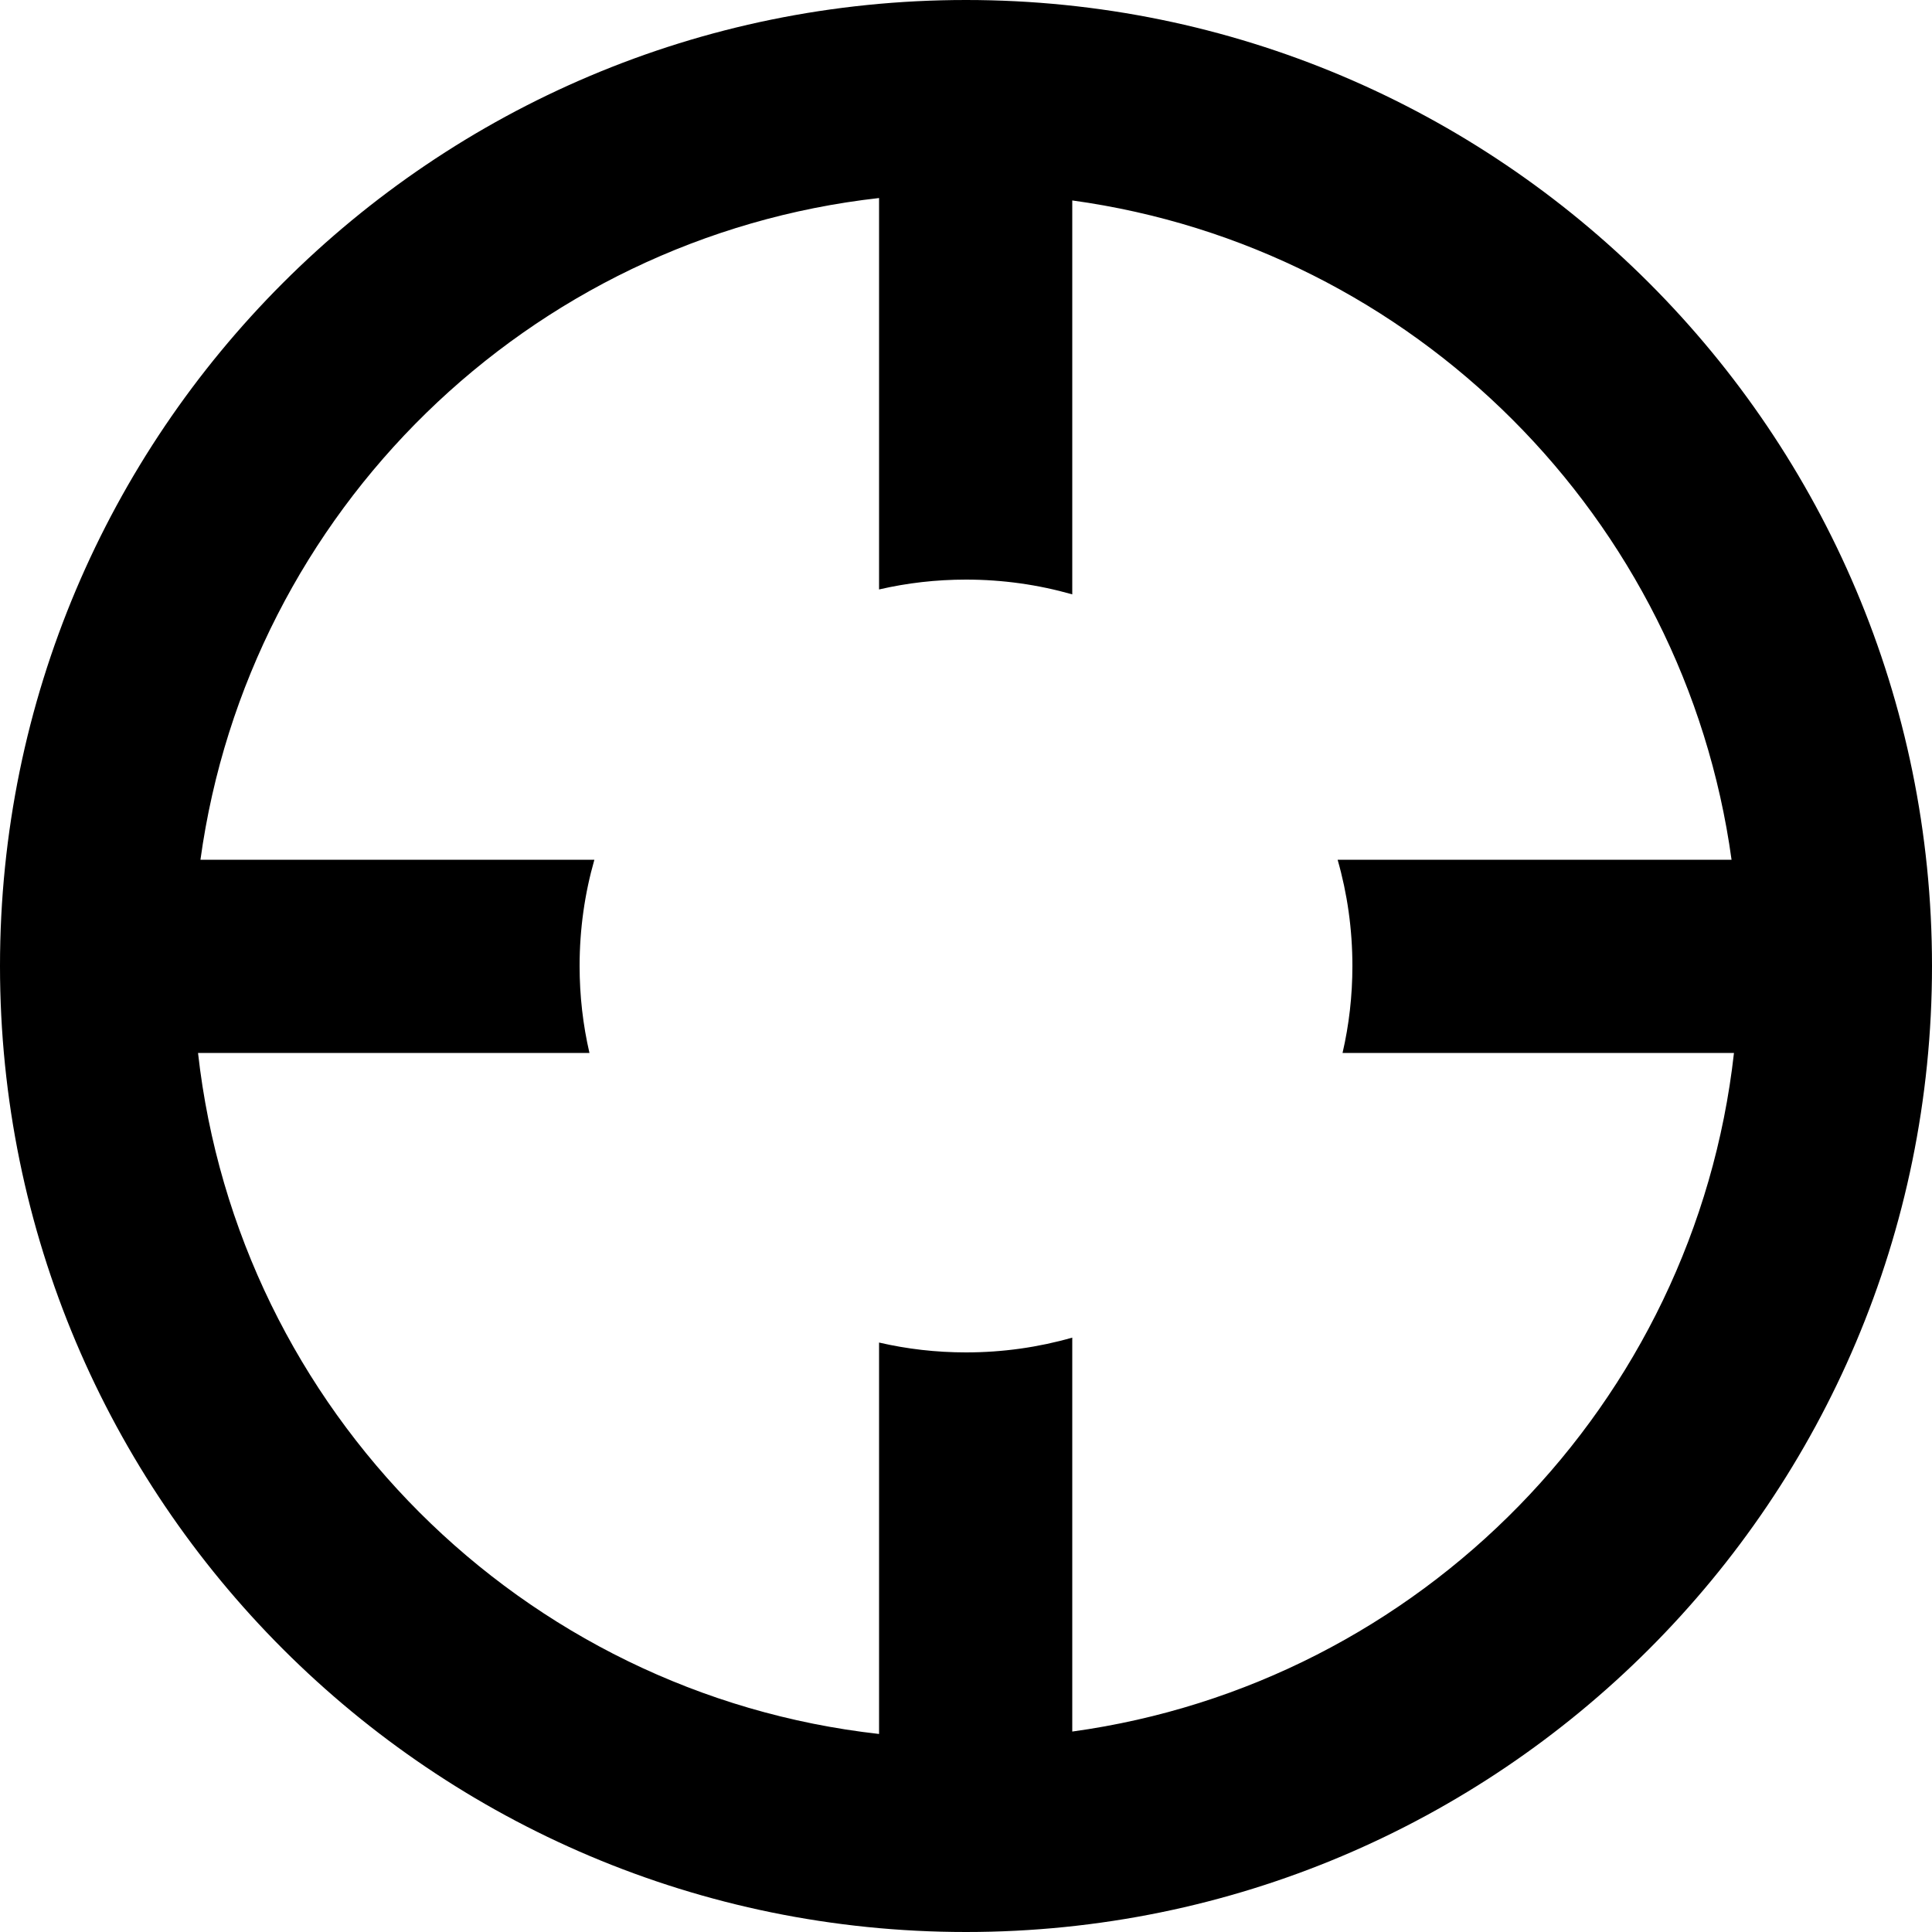
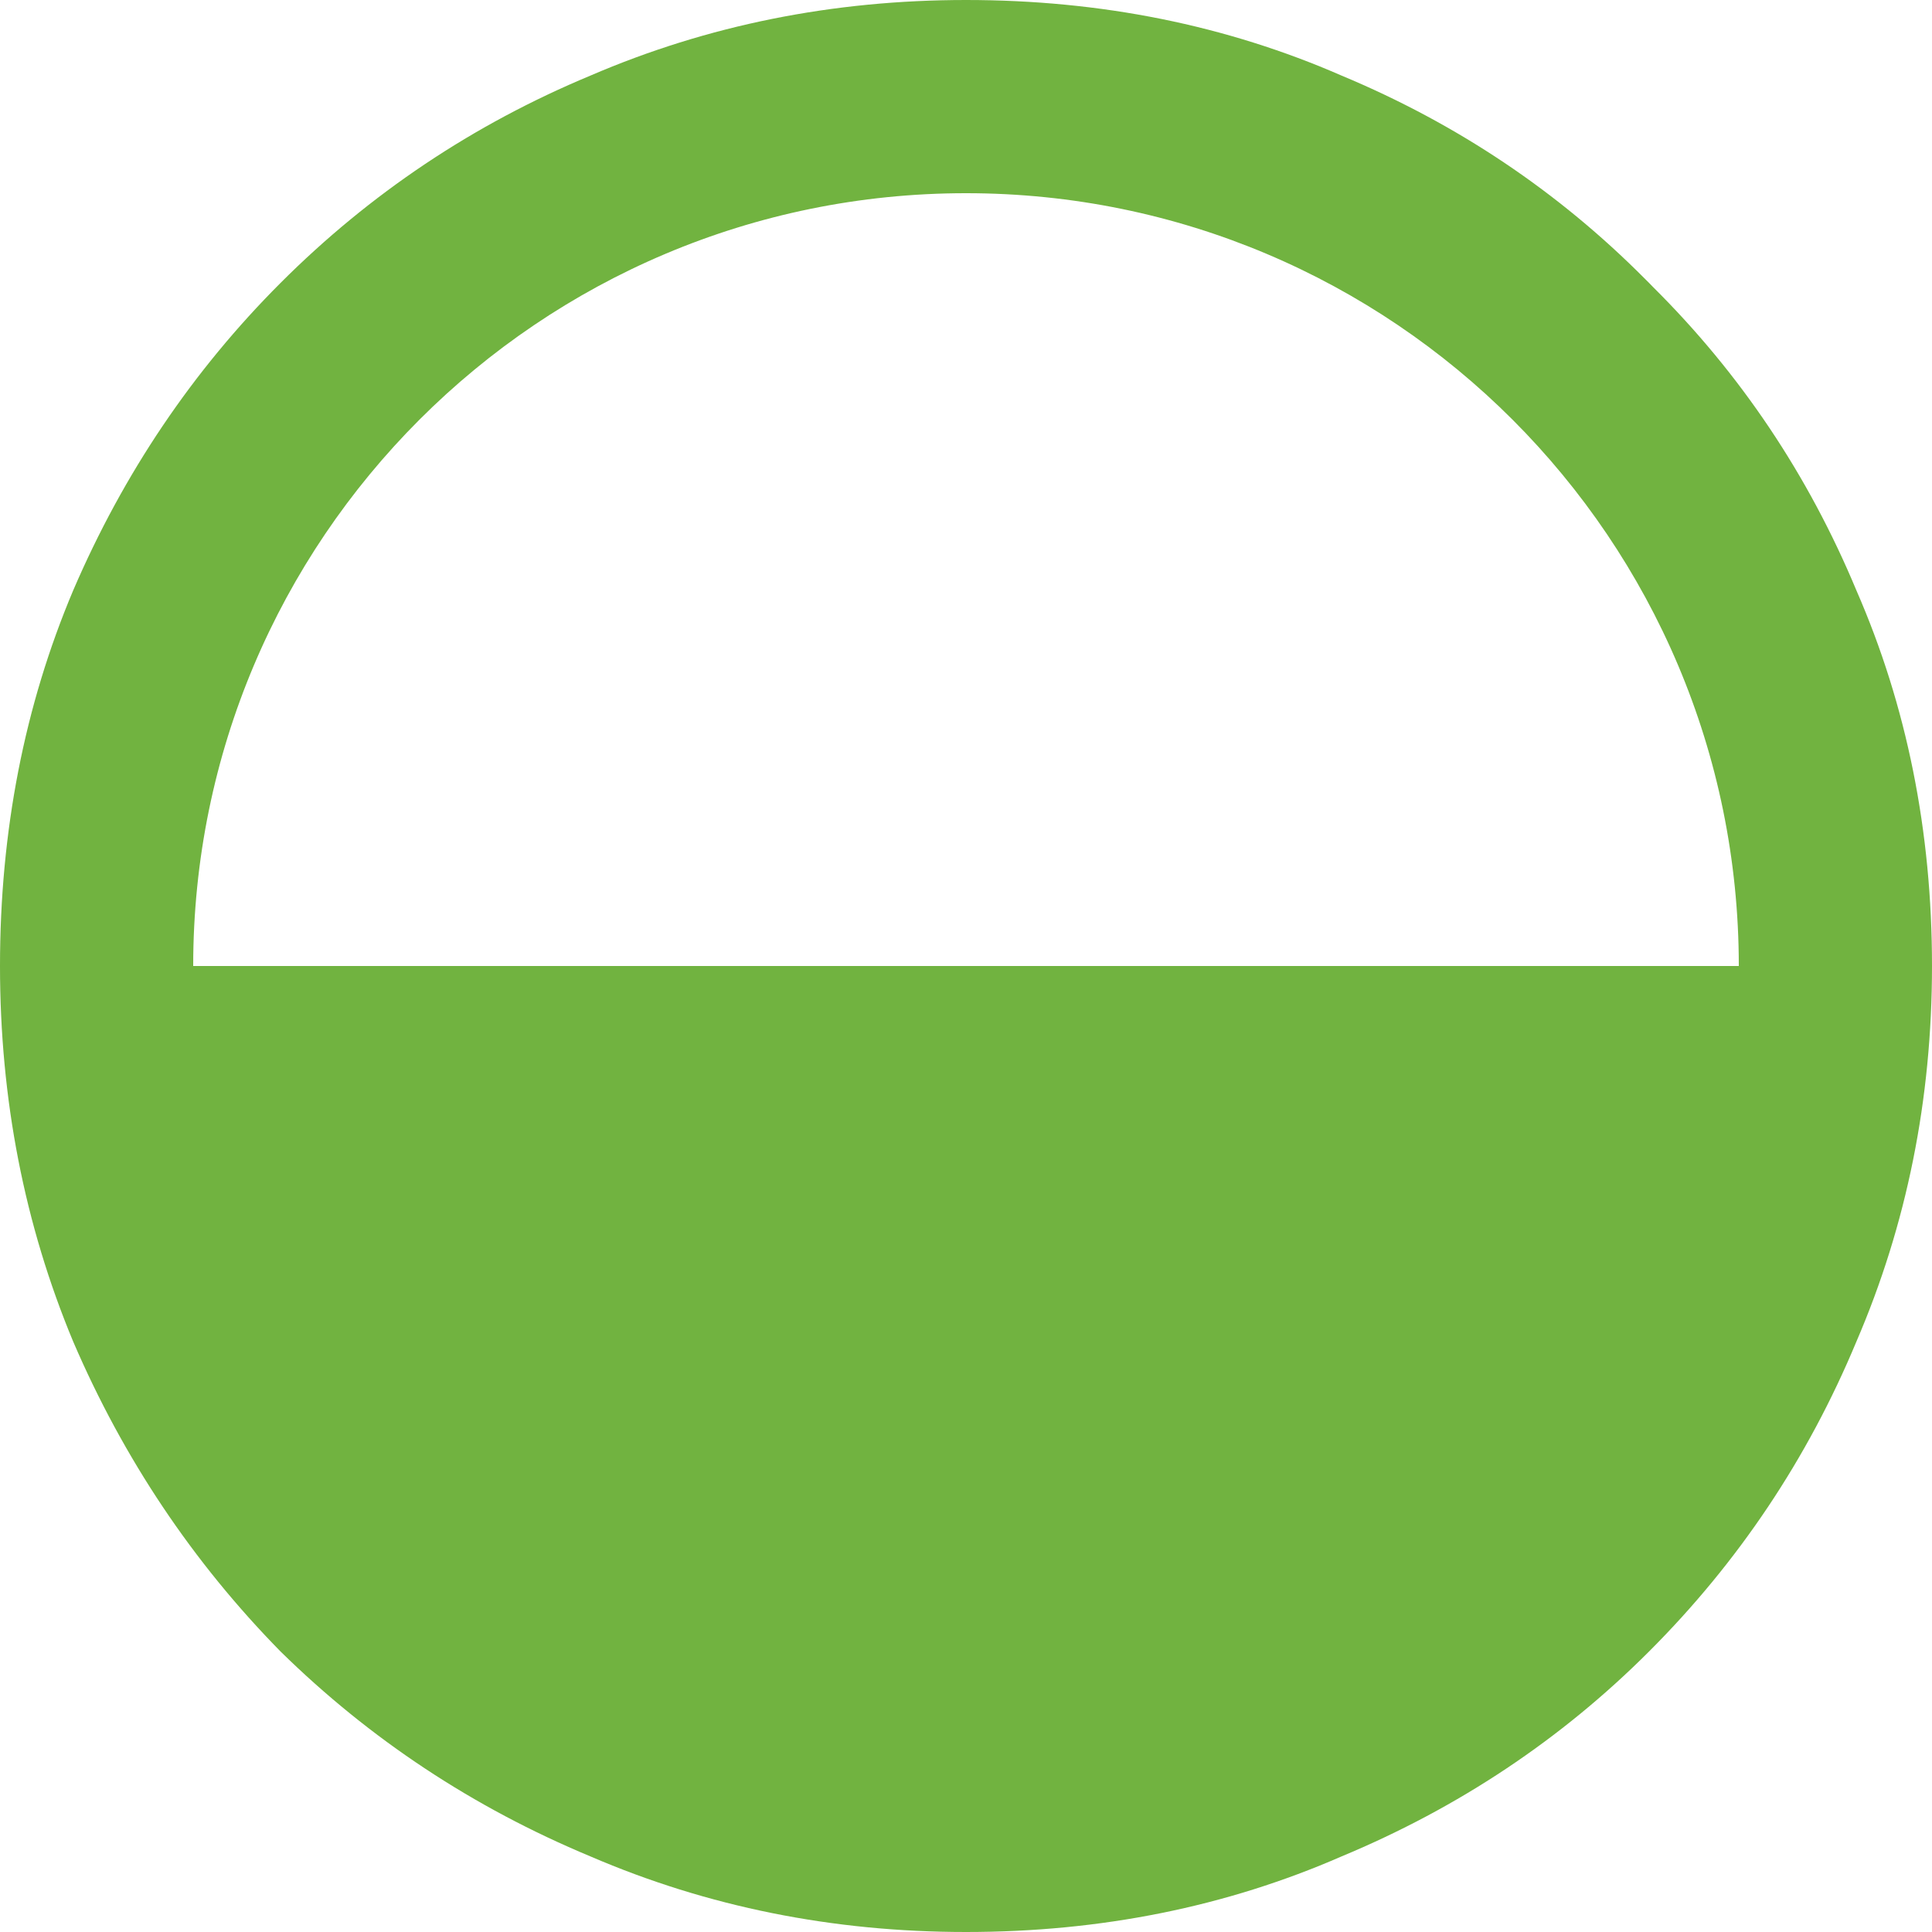
<svg xmlns="http://www.w3.org/2000/svg" width="20" height="20" viewBox="0 0 20 20" fill="none">
-   <path fill-rule="evenodd" clip-rule="evenodd" d="M9.1 17.95V13.898C9.389 13.965 9.69 14 10 14C10.381 14 10.75 13.947 11.1 13.847V17.925C14.704 17.429 17.543 14.532 17.95 10.9H13.898C13.965 10.611 14 10.309 14 10C14 9.618 13.947 9.249 13.847 8.9H17.925C17.438 5.362 14.638 2.561 11.1 2.075V6.153C10.75 6.053 10.381 6 10 6C9.69 6 9.389 6.035 9.1 6.102V2.05C5.468 2.457 2.571 5.295 2.075 8.9H6.153C6.053 9.249 6 9.618 6 10C6 10.309 6.035 10.611 6.102 10.9H2.05C2.464 14.599 5.401 17.536 9.1 17.95ZM20 10C20 15.523 15.523 20 10 20C4.477 20 0 15.523 0 10C0 4.477 4.477 0 10 0C15.523 0 20 4.477 20 10Z" fill="currentColor" />
+   <path fill-rule="evenodd" clip-rule="evenodd" d="M6.111 19.217C7.323 19.739 8.62 20 10 20C11.397 20 12.694 19.739 13.889 19.217C15.101 18.712 16.162 18.005 17.071 17.096C17.997 16.17 18.712 15.101 19.217 13.889C19.739 12.677 20 11.38 20 10C20 8.603 19.739 7.306 19.217 6.111C18.719 4.916 18.017 3.869 17.11 2.969C17.084 2.942 17.058 2.915 17.031 2.889C16.131 1.983 15.083 1.281 13.889 0.783C12.694 0.261 11.397 0 10 0C8.62 0 7.323 0.261 6.111 0.783C4.899 1.288 3.83 2.003 2.904 2.929C1.995 3.838 1.279 4.899 0.758 6.111C0.253 7.306 0 8.603 0 10C0 11.38 0.253 12.677 0.758 13.889C1.279 15.101 1.995 16.17 2.904 17.096C3.83 18.005 4.899 18.712 6.111 19.217ZM2 10H18C18 5.582 14.418 2 10 2C5.582 2 2 5.582 2 10Z" fill="#71B340" />
</svg>
